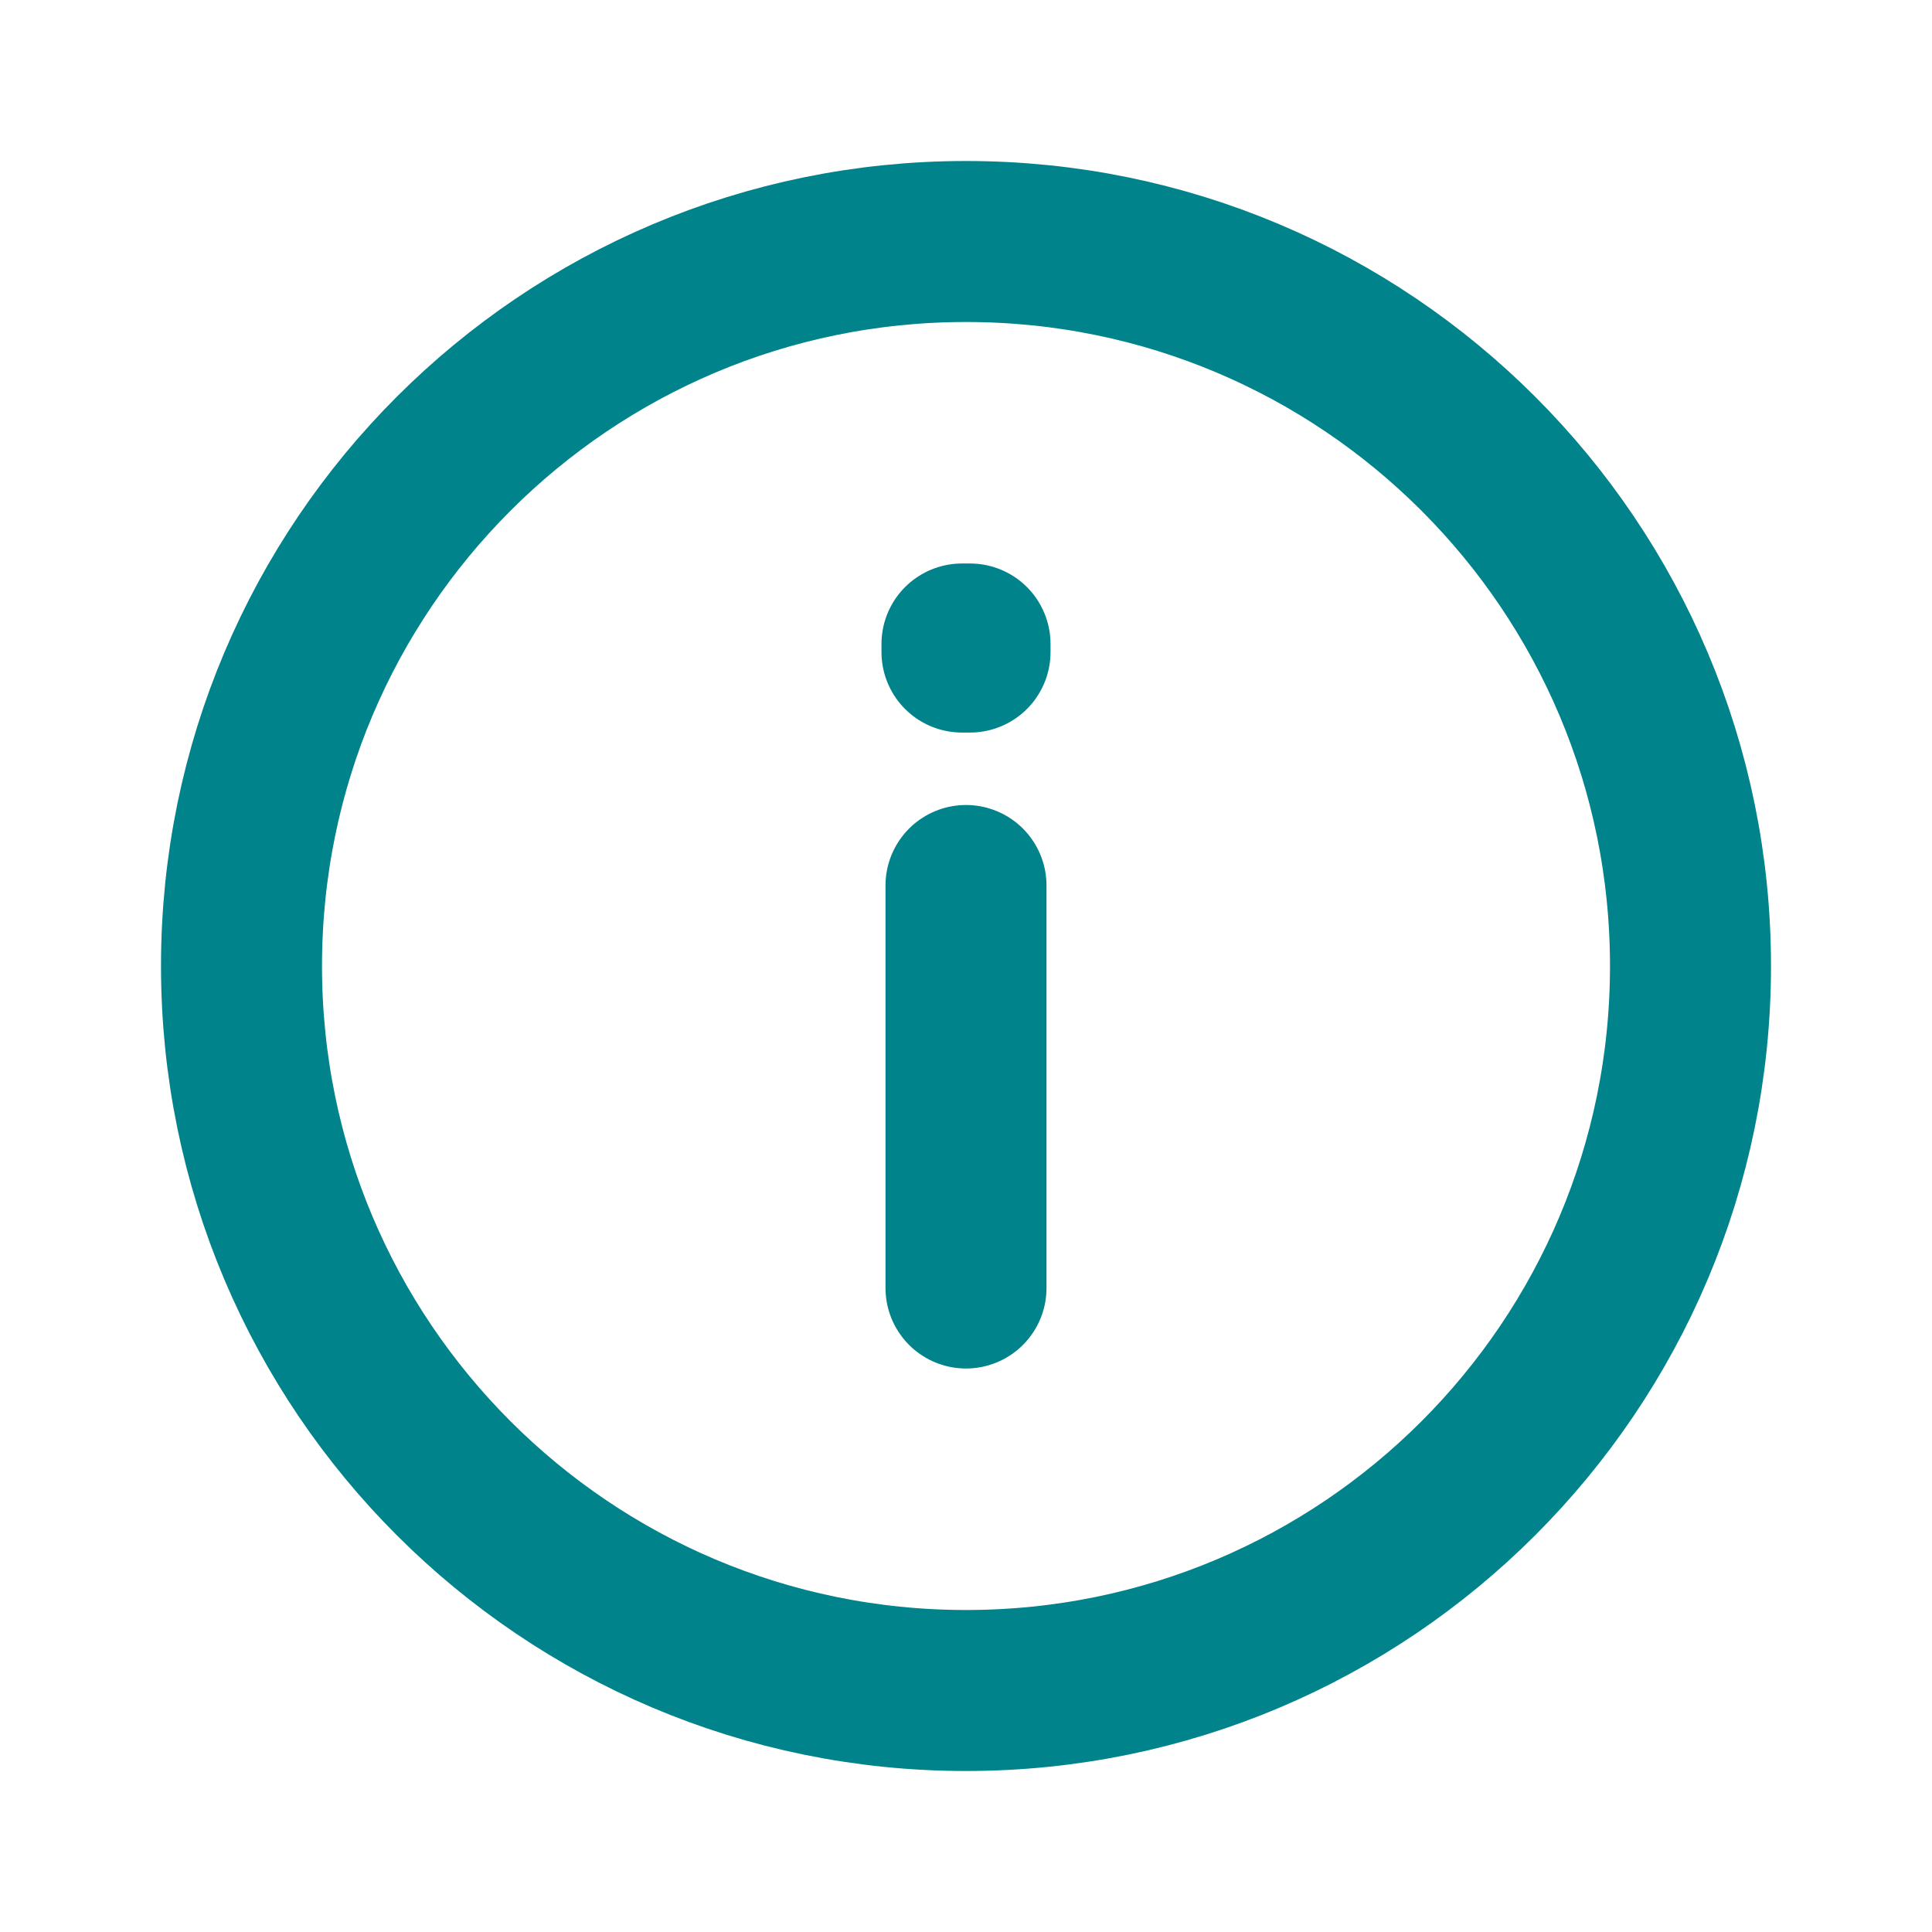
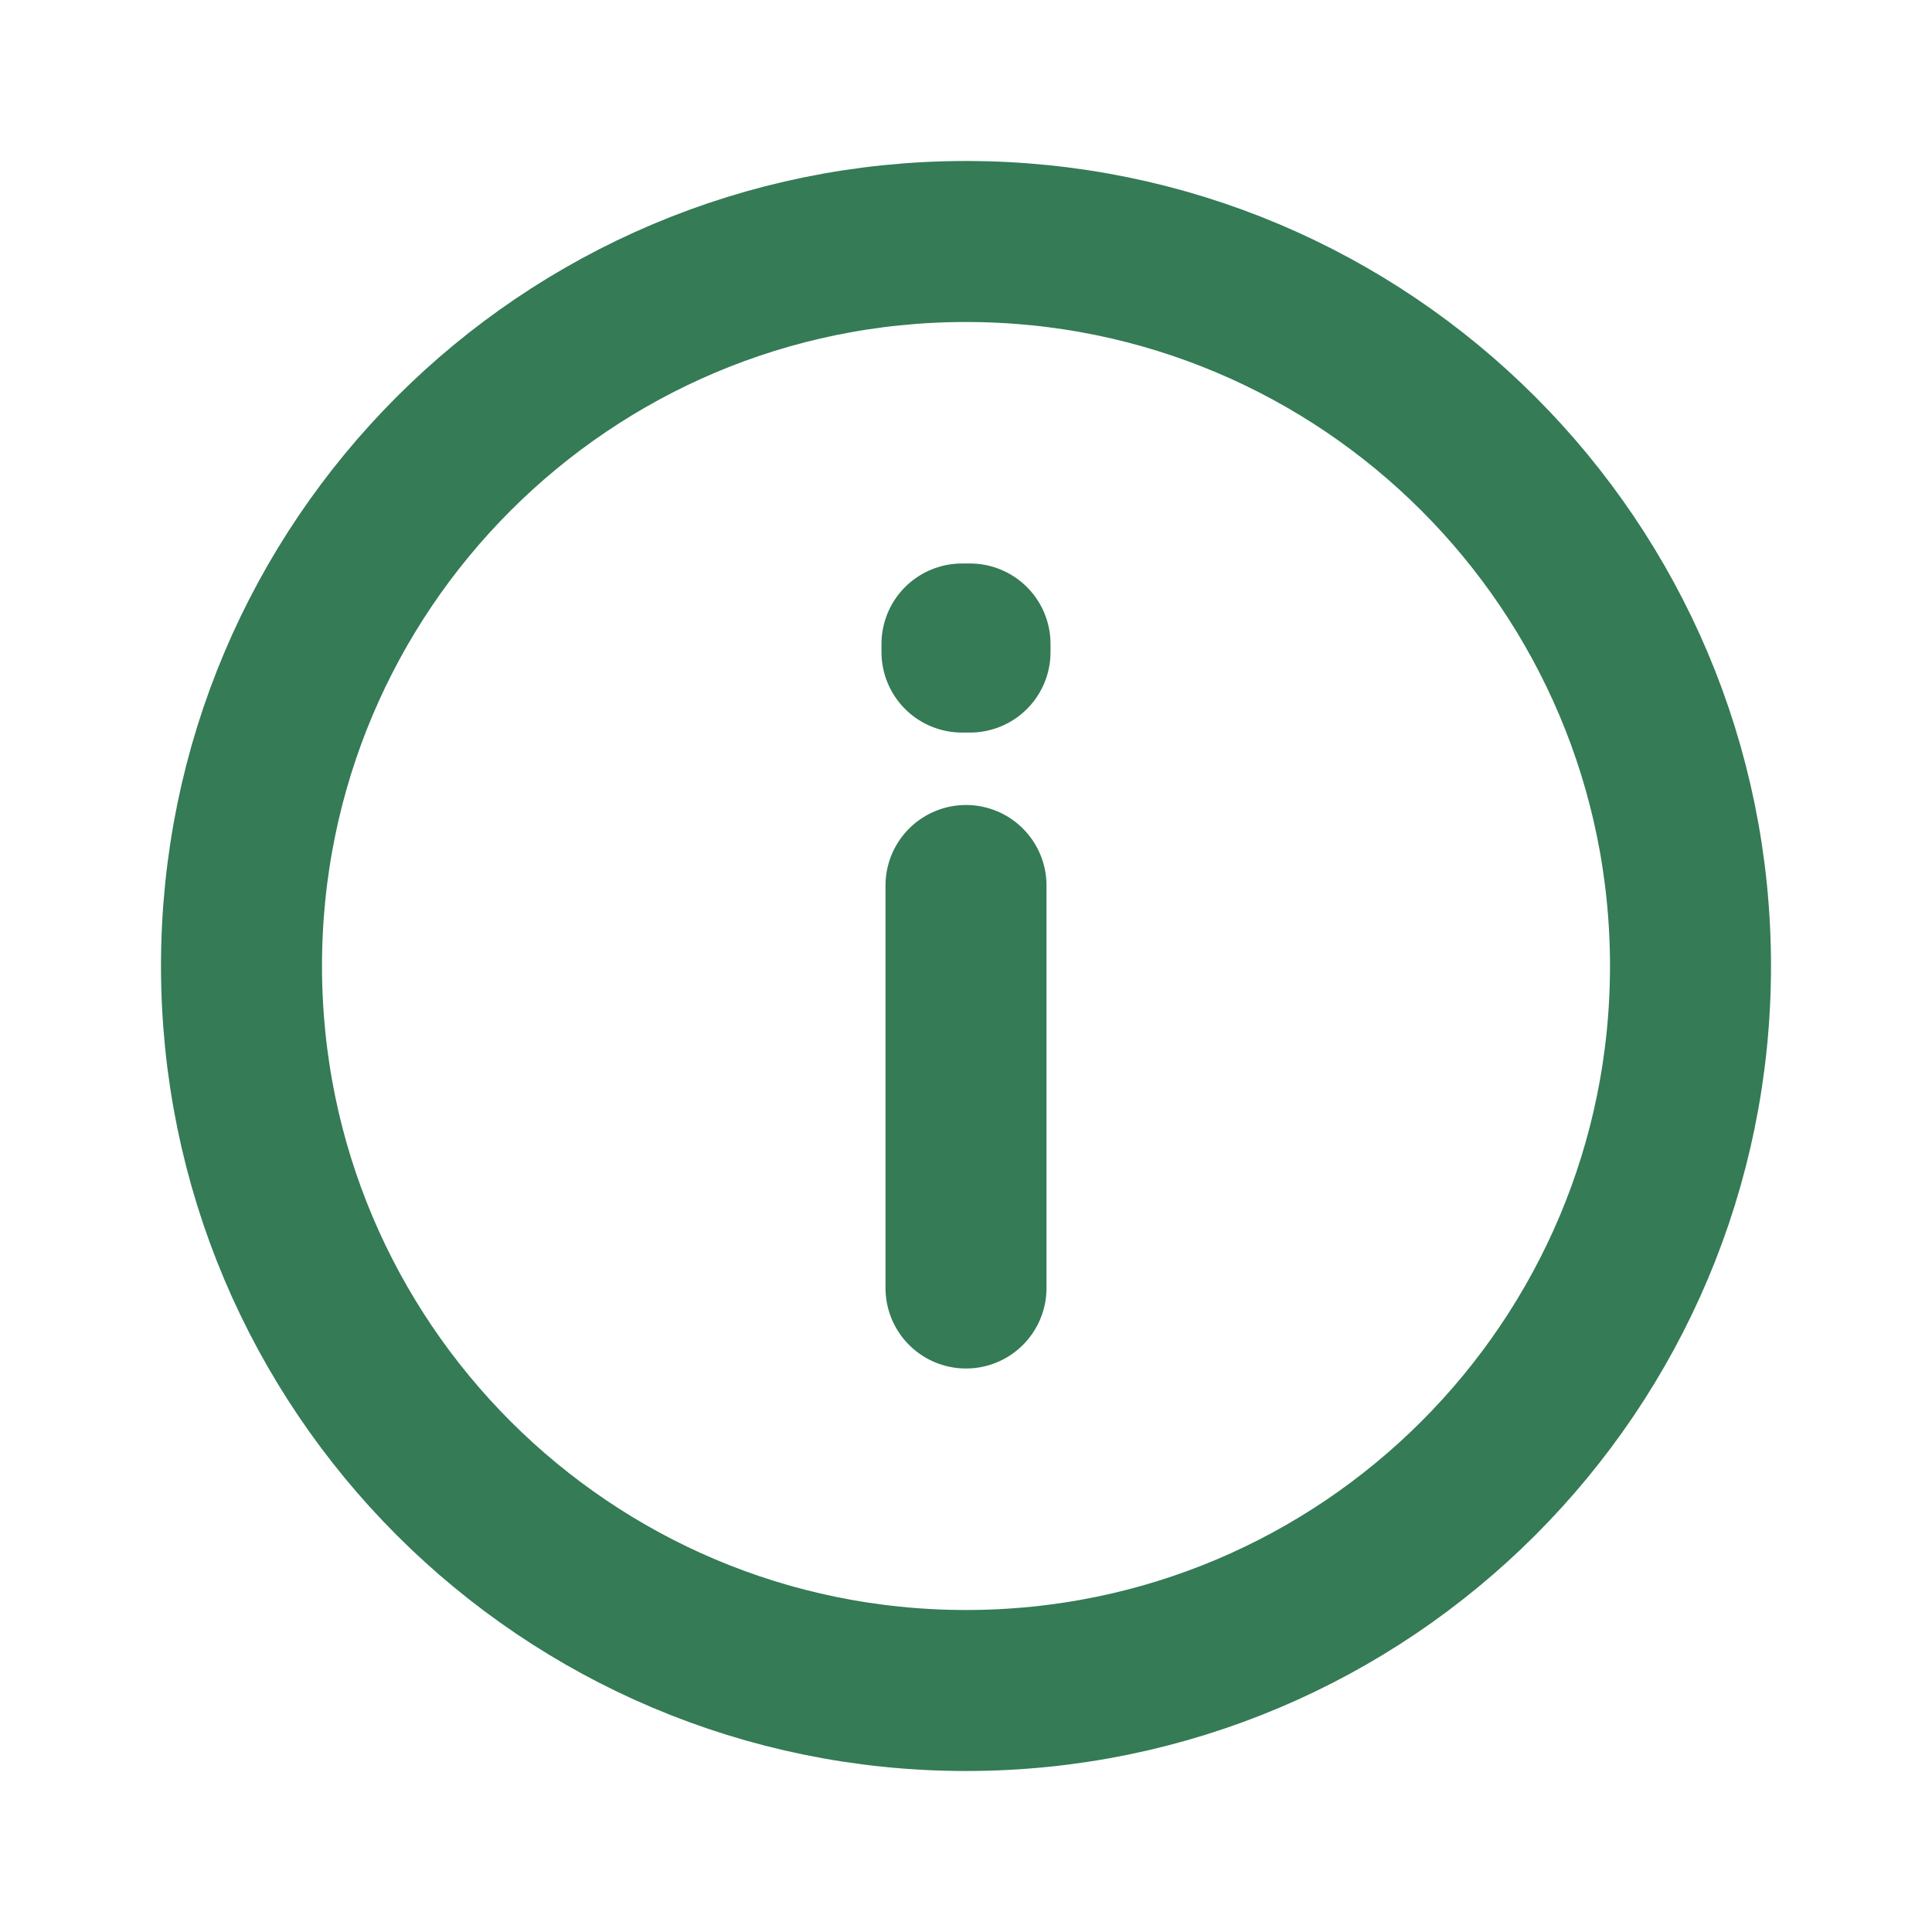
<svg xmlns="http://www.w3.org/2000/svg" width="800px" height="800px" viewBox="0 0 24 24" fill="none">
  <g id="Warning / Info">
-     <path id="Vector" d="M12 11V16M12 21C7.029 21 3 16.971 3 12C3 7.029 7.029 3 12 3C16.971 3 21 7.029 21 12C21 16.971 16.971 21 12 21ZM12.05 8V8.1L11.95 8.1V8H12.05Z" stroke="#00838a" stroke-width="2" stroke-linecap="round" stroke-linejoin="round" />
+     <path id="Vector" d="M12 11V16M12 21C7.029 21 3 16.971 3 12C3 7.029 7.029 3 12 3C16.971 3 21 7.029 21 12C21 16.971 16.971 21 12 21ZM12.05 8V8.1L11.95 8.1V8H12.05Z" stroke="#347b56" stroke-width="2" stroke-linecap="round" stroke-linejoin="round" />
  </g>
</svg>
